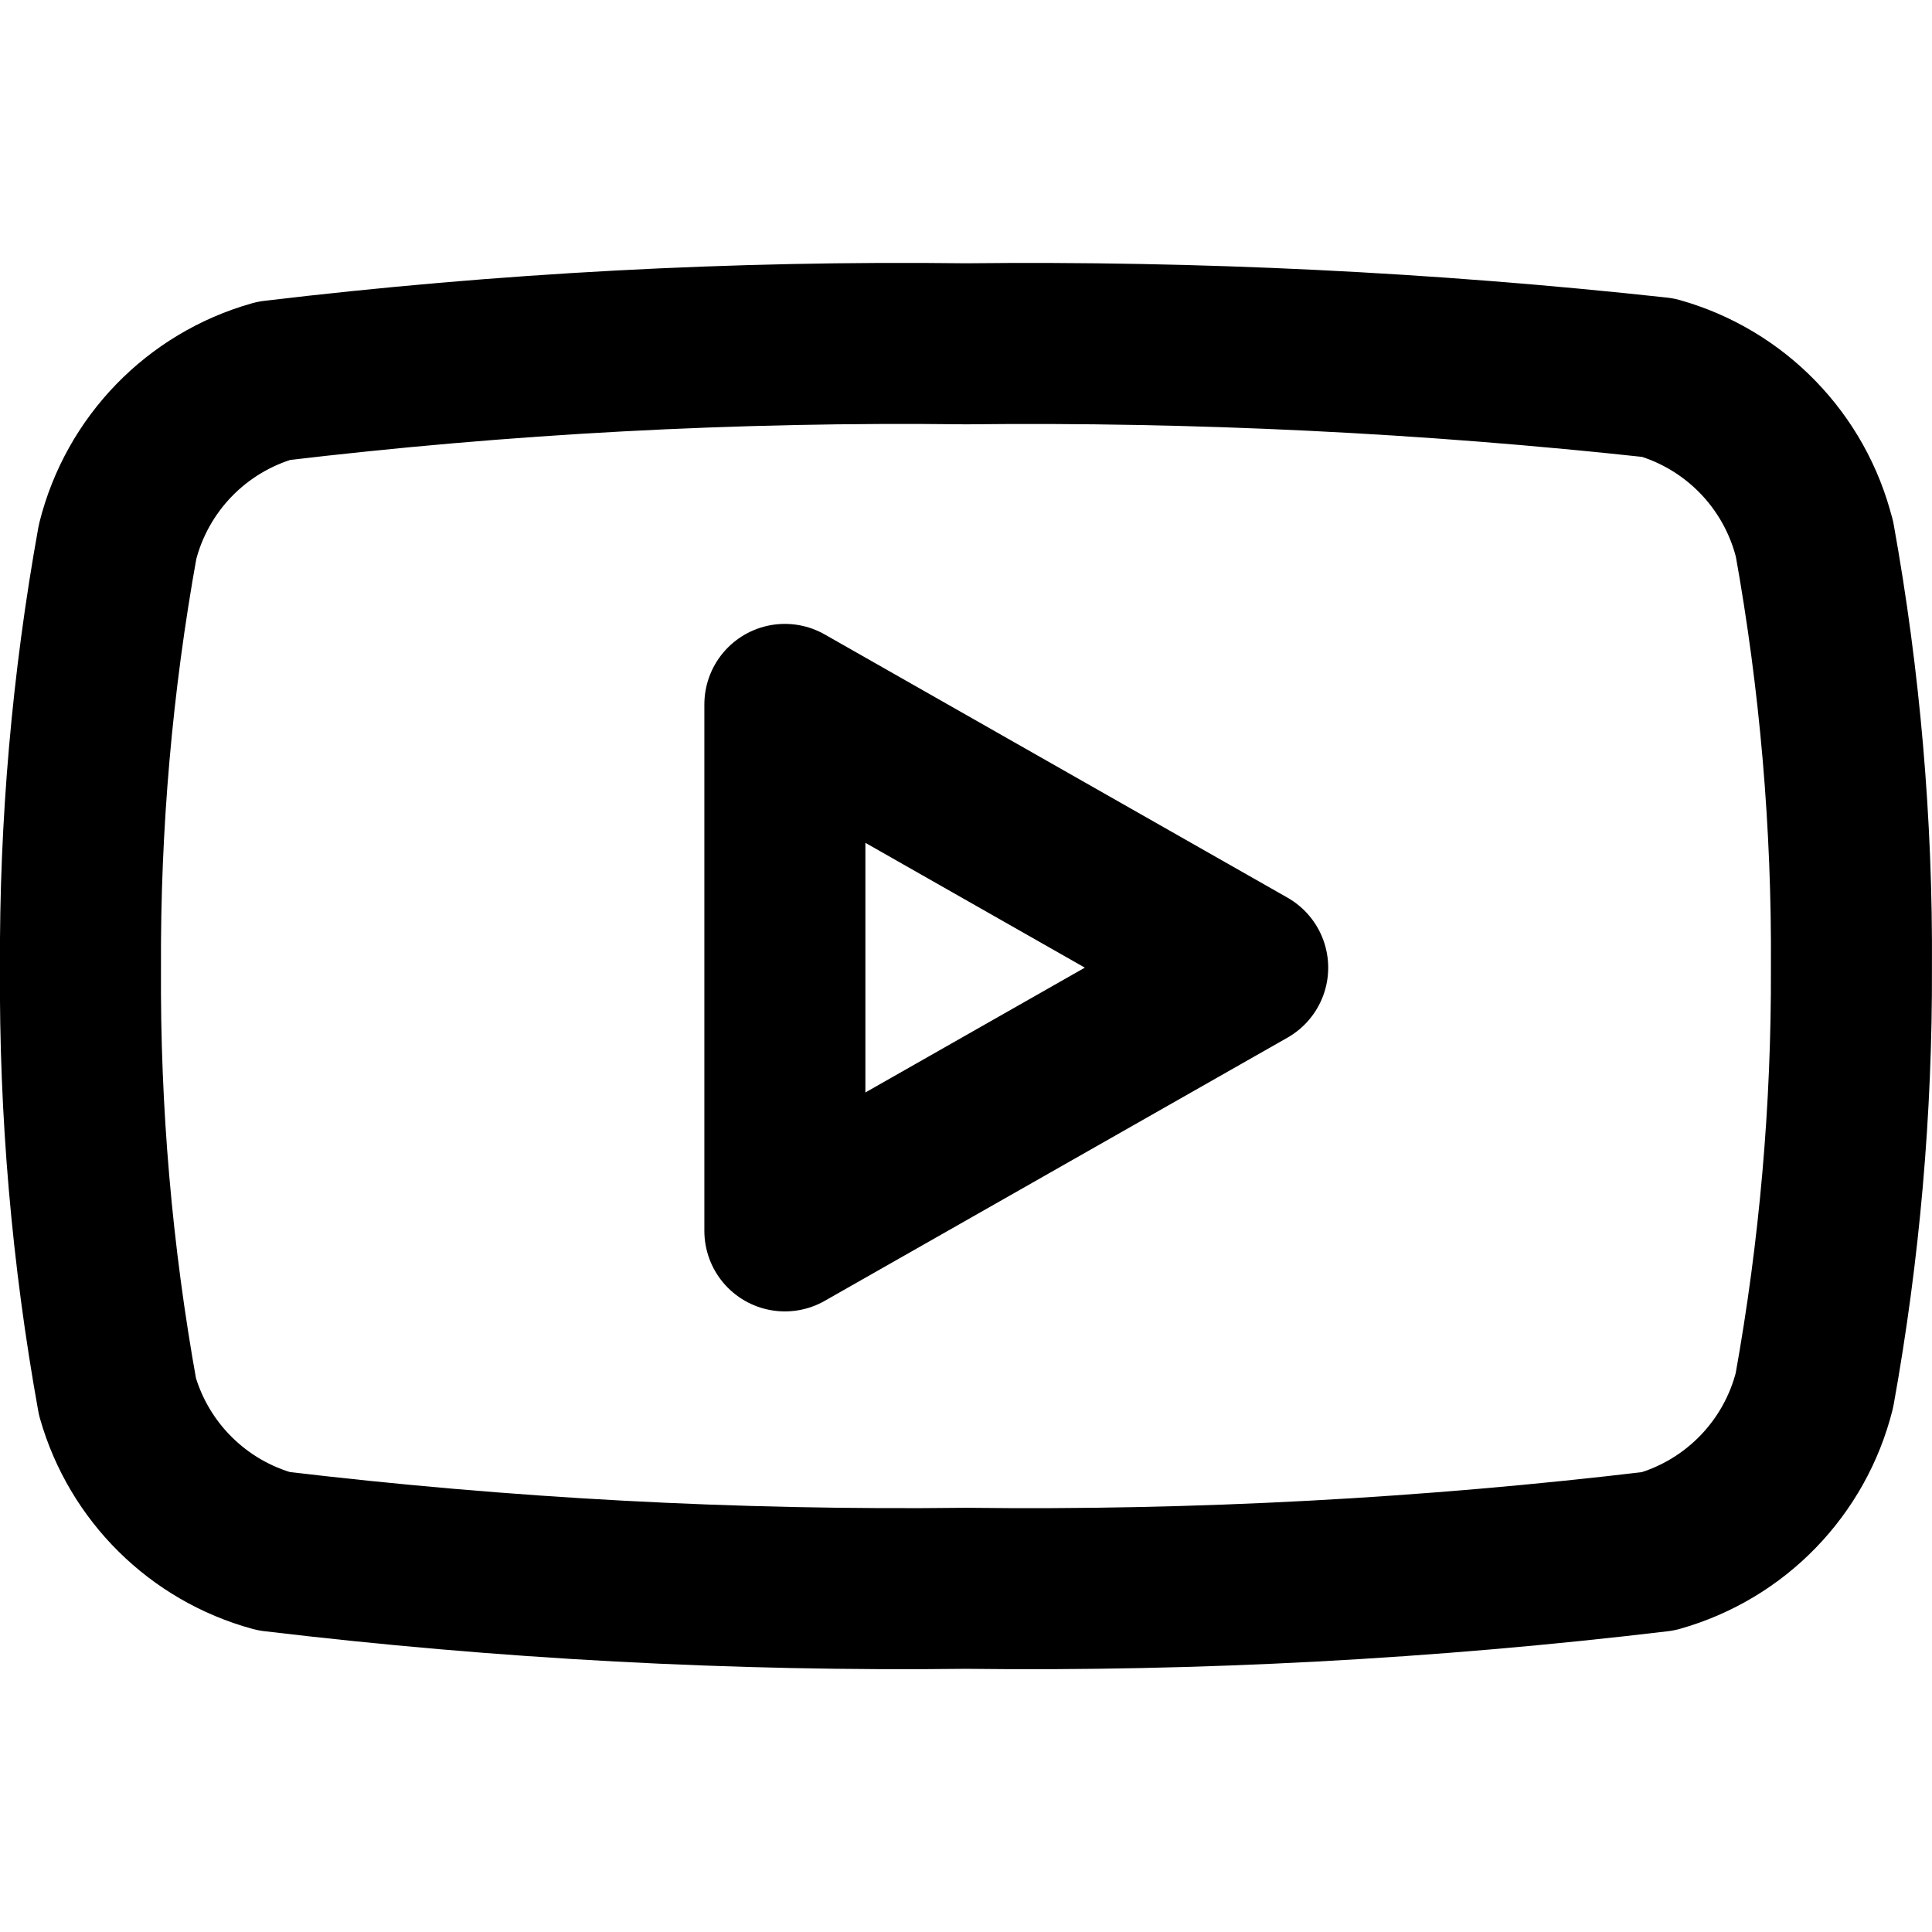
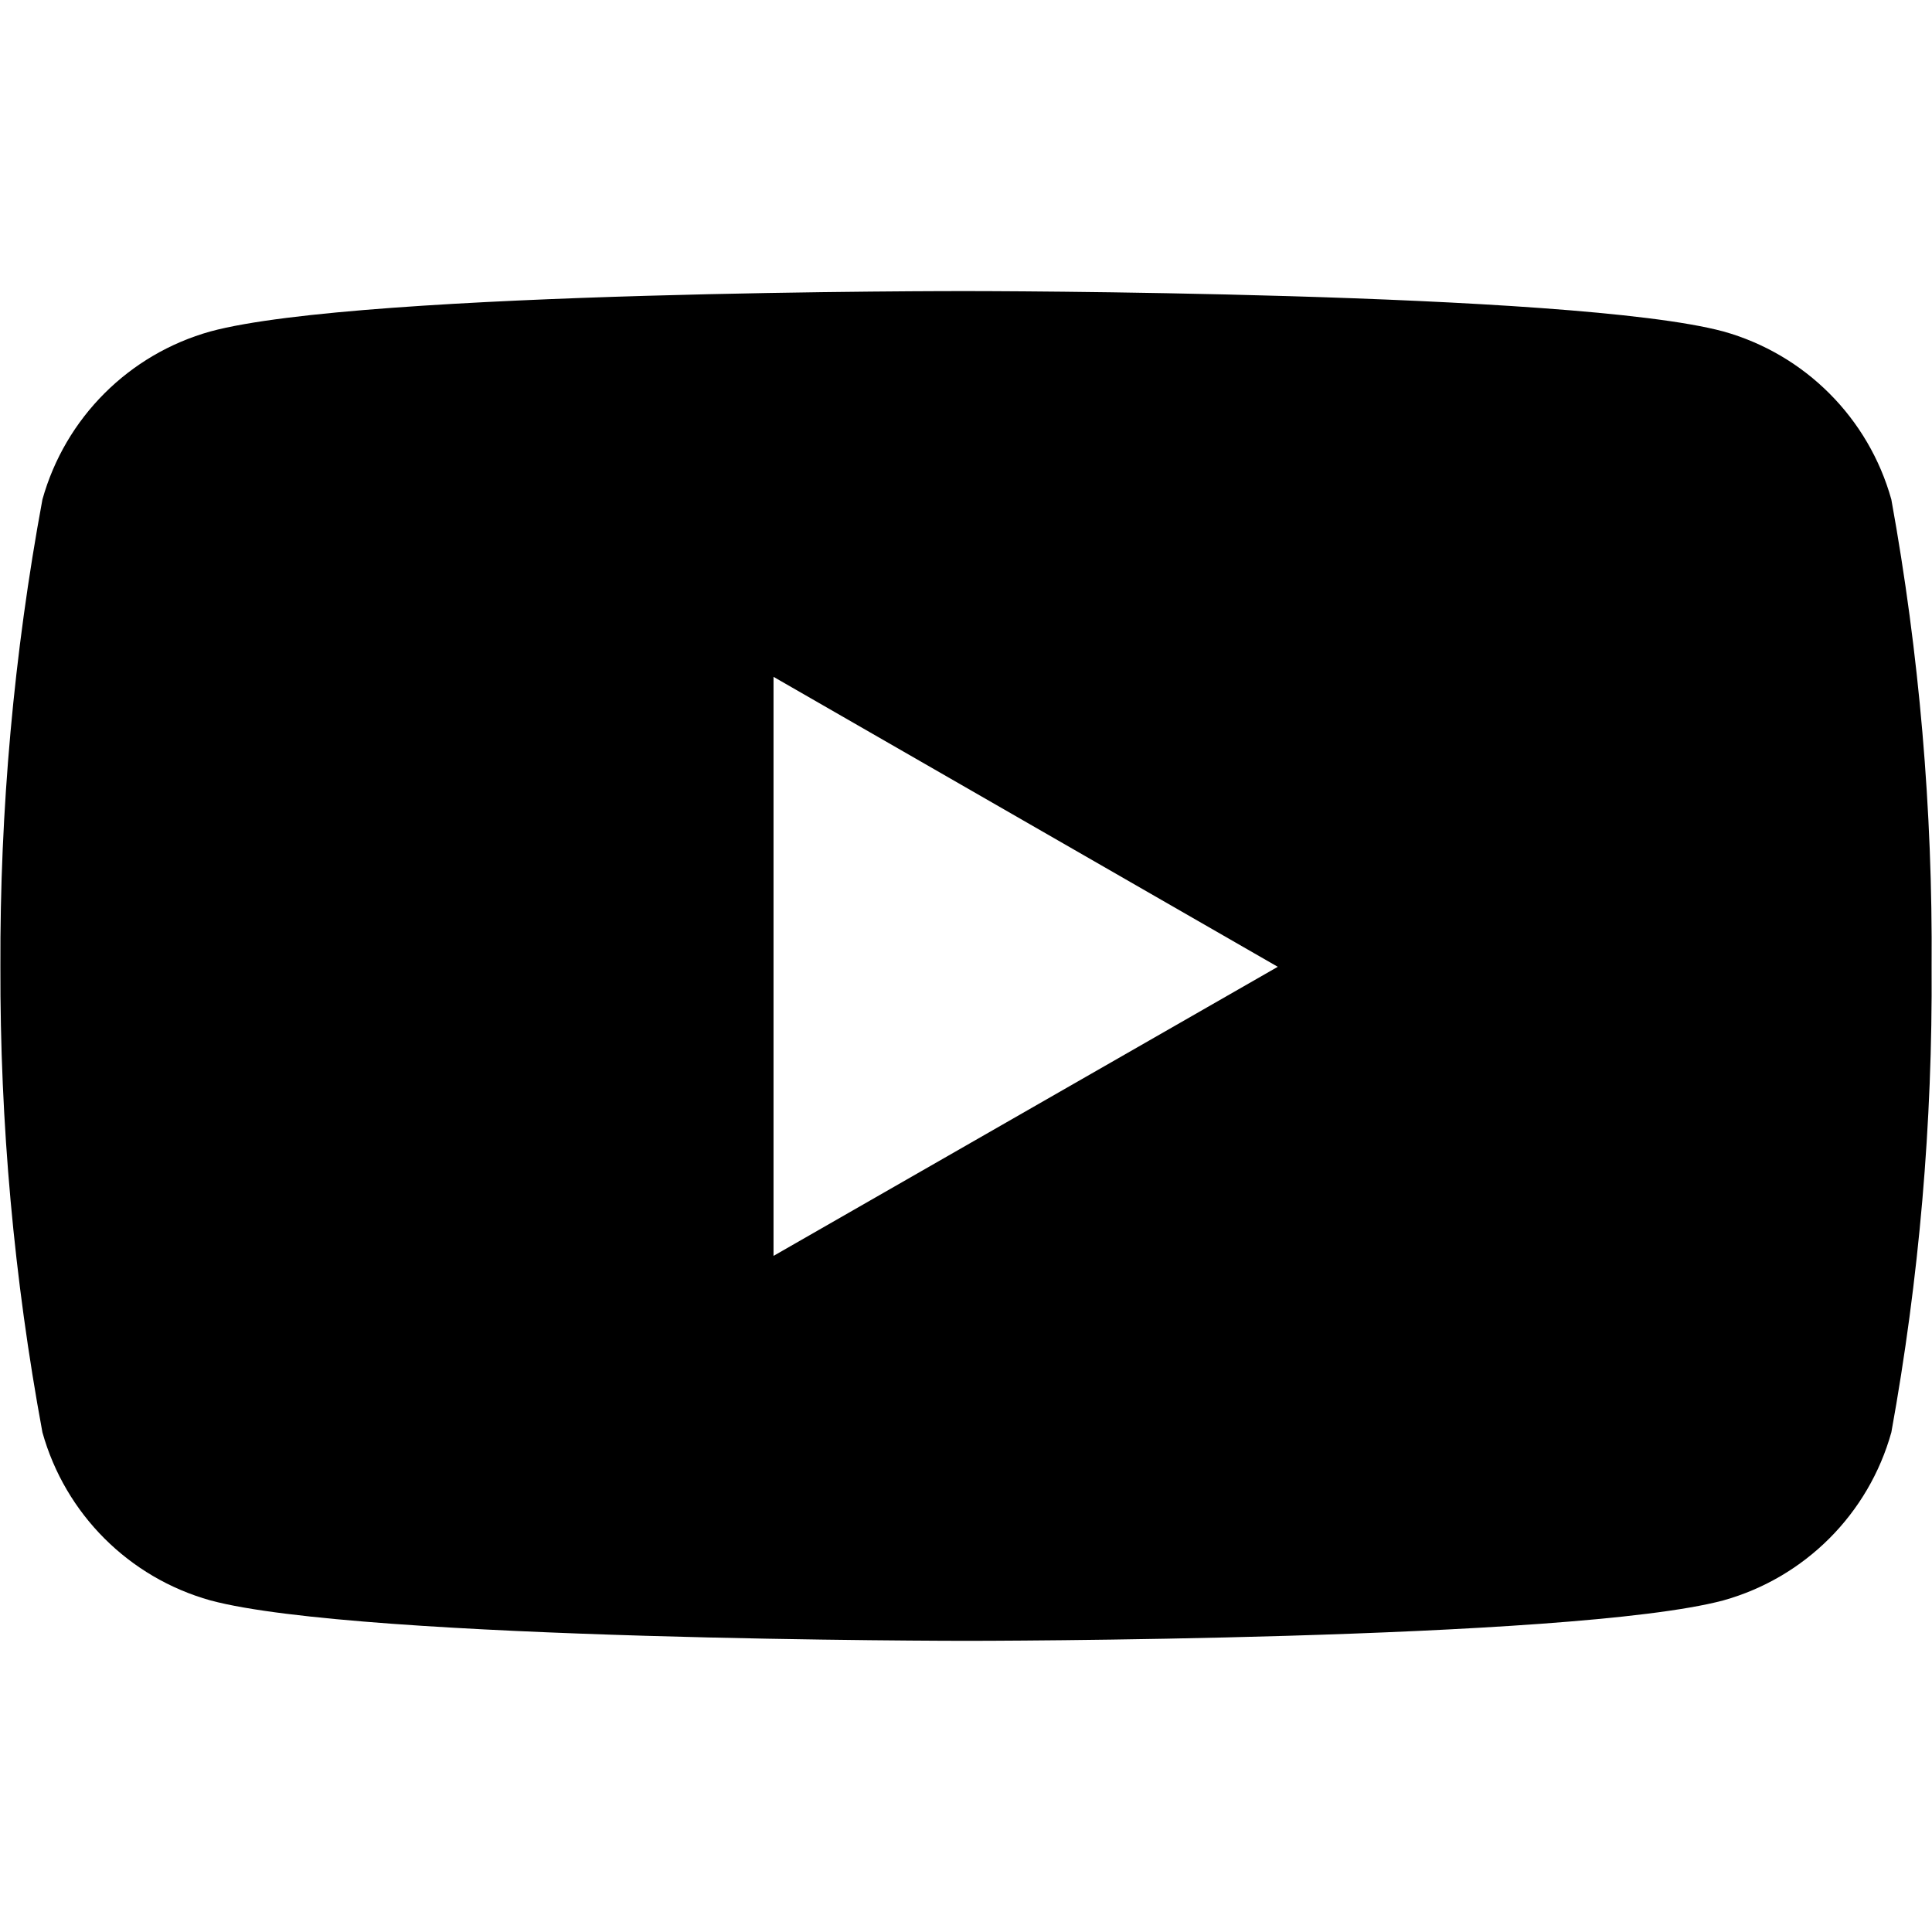
- <svg xmlns="http://www.w3.org/2000/svg" width="20" height="20" viewBox="0 0 20 20">
-   <defs>
-     <clipPath id="clip-path">
-       <rect id="Rectangle_341" data-name="Rectangle 341" width="20" height="20" transform="translate(1012 2378)" stroke="#000" stroke-width="1" />
-     </clipPath>
-   </defs>
-   <g id="Mask_Group_88" data-name="Mask Group 88" transform="translate(-1012 -2378)" clip-path="url(#clip-path)">
-     <g id="youtube" transform="translate(1012 2378.226)">
-       <path id="Path_354" data-name="Path 354" d="M18.782,5.35a2.317,2.317,0,0,0-1.617-1.667A60.008,60.008,0,0,0,10,3.333a54.834,54.834,0,0,0-7.166.383A2.317,2.317,0,0,0,1.217,5.383,24.165,24.165,0,0,0,.833,9.791a24.165,24.165,0,0,0,.383,4.441,2.317,2.317,0,0,0,1.617,1.6A54.834,54.834,0,0,0,10,16.216a54.834,54.834,0,0,0,7.166-.383,2.317,2.317,0,0,0,1.617-1.667,24.165,24.165,0,0,0,.383-4.375,24.166,24.166,0,0,0-.383-4.441Z" fill="none" stroke="#000" stroke-linecap="round" stroke-linejoin="round" stroke-width="1.667" />
-       <path id="Path_355" data-name="Path 355" d="M8.125,12.516l4.791-2.725L8.125,7.066v5.45Z" fill="none" stroke="#000" stroke-linecap="round" stroke-linejoin="round" stroke-width="1.667" />
-     </g>
-   </g>
+ <svg xmlns="http://www.w3.org/2000/svg" role="img" viewBox="0 0 24 24">
+   <path d="M23.495 6.205a3.007 3.007 0 0 0-2.088-2.088c-1.87-.501-9.396-.501-9.396-.501s-7.507-.01-9.396.501A3.007 3.007 0 0 0 .527 6.205a31.247 31.247 0 0 0-.522 5.805 31.247 31.247 0 0 0 .522 5.783 3.007 3.007 0 0 0 2.088 2.088c1.868.502 9.396.502 9.396.502s7.506 0 9.396-.502a3.007 3.007 0 0 0 2.088-2.088 31.247 31.247 0 0 0 .5-5.783 31.247 31.247 0 0 0-.5-5.805zM9.609 15.601V8.408l6.264 3.602z" />
</svg>
